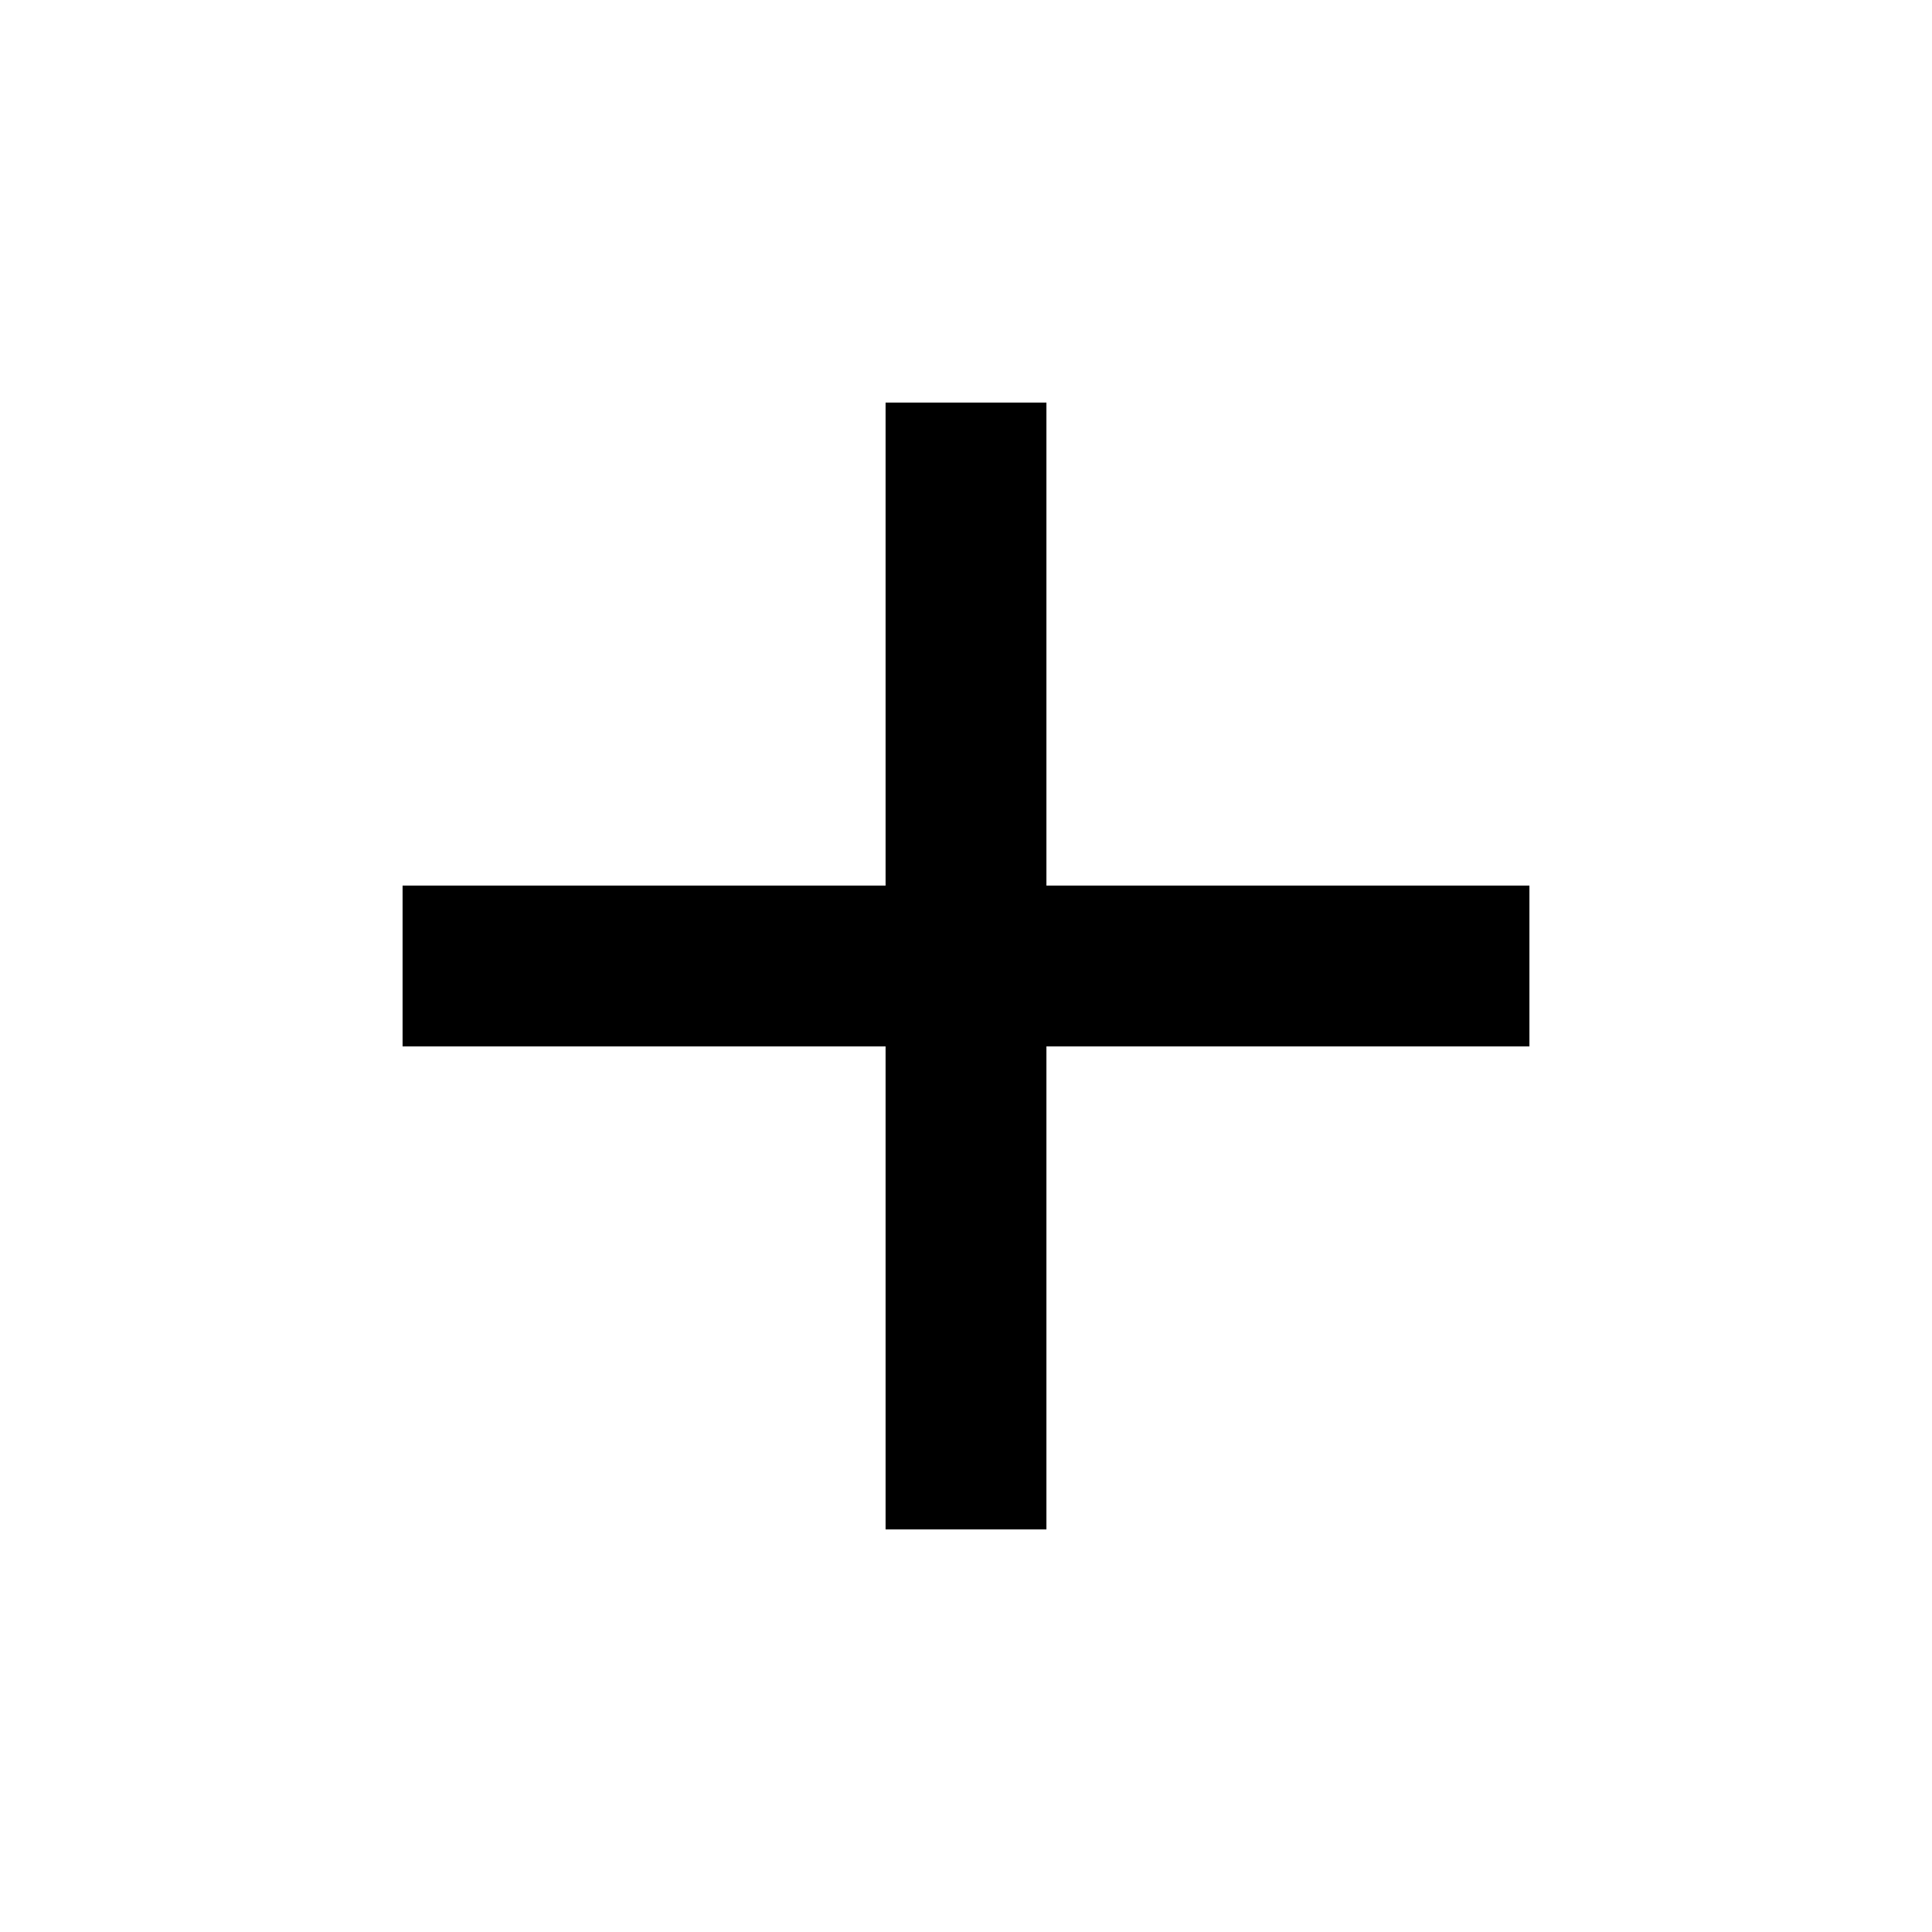
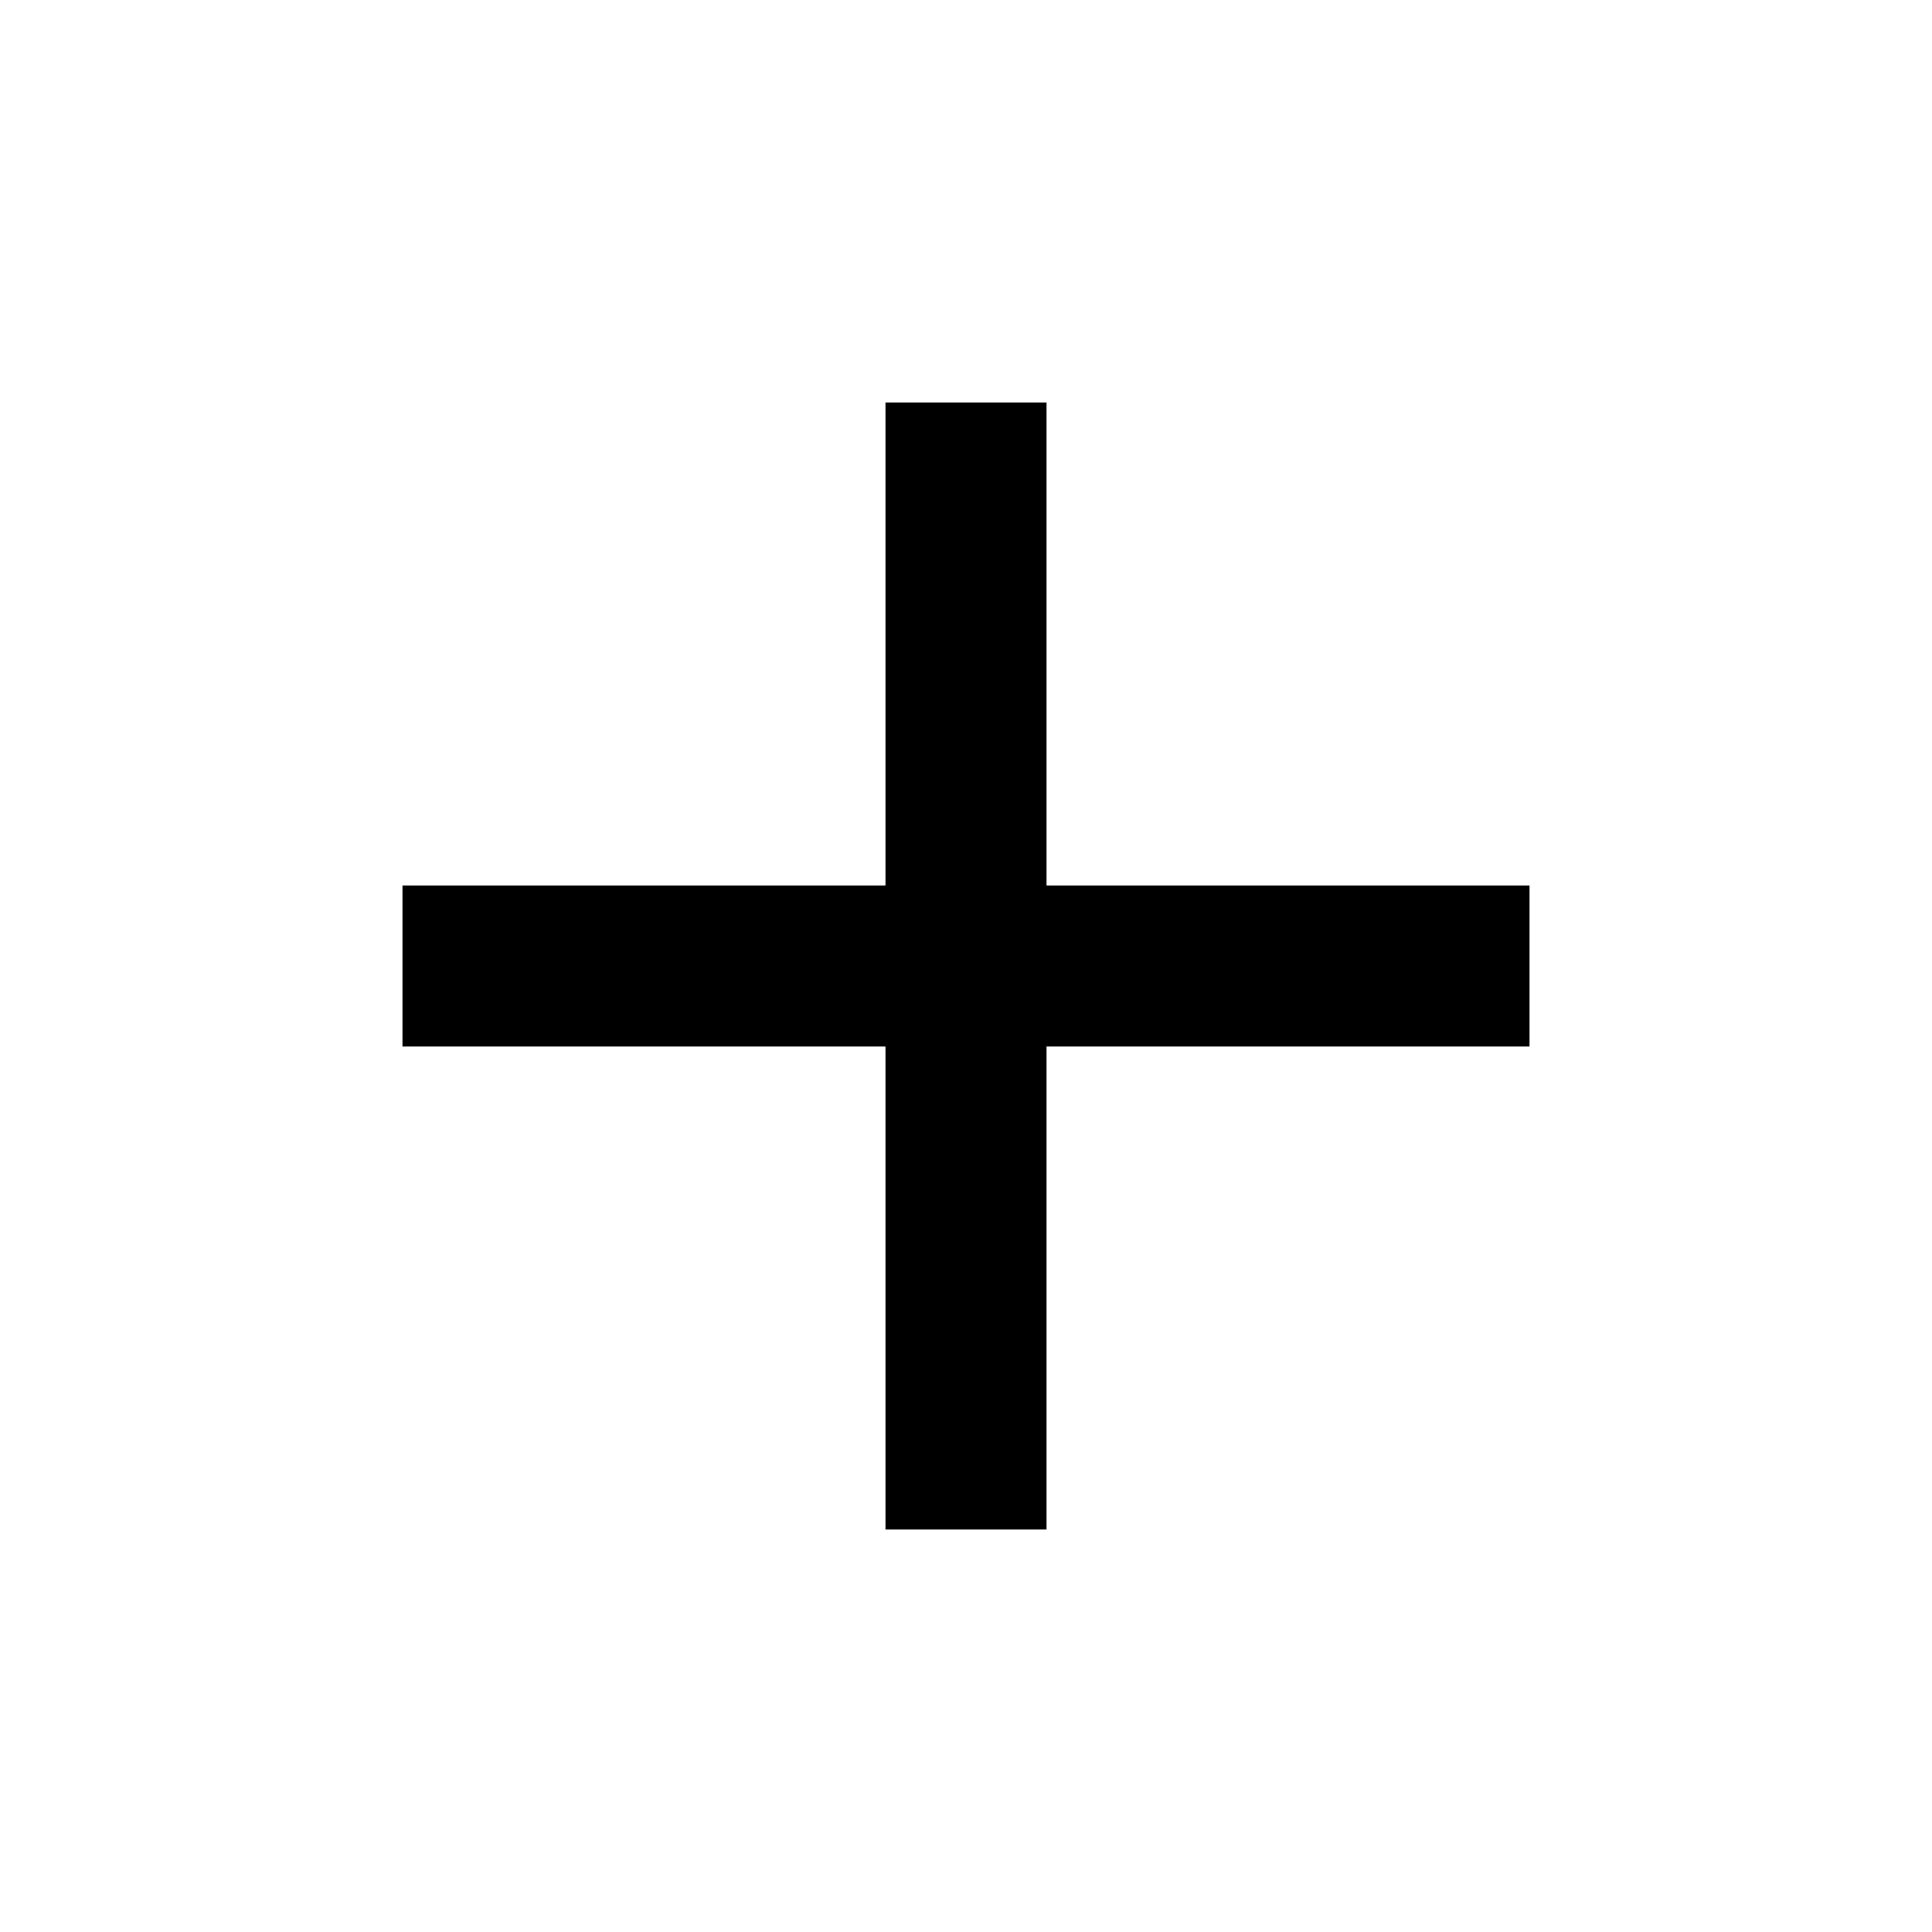
- <svg xmlns="http://www.w3.org/2000/svg" width="32px" height="32px" viewBox="0 0 32 32" version="1.1">
-   <g id="surface1">
-     <path style=" stroke:none;fill-rule:nonzero;fill:rgb(0%,0%,0%);fill-opacity:1;" d="M 25.332 17.332 L 17.332 17.332 L 17.332 25.332 L 14.668 25.332 L 14.668 17.332 L 6.668 17.332 L 6.668 14.668 L 14.668 14.668 L 14.668 6.668 L 17.332 6.668 L 17.332 14.668 L 25.332 14.668 Z M 25.332 17.332 " />
-   </g>
+ <svg xmlns="http://www.w3.org/2000/svg" height="1.75rem" width="1.75rem" viewBox="0 0 24 24" version="1.1" id="svg1">
+   <defs id="defs1" />
+   <path d="M 19,13 H 13 V 19 h -2 V 13 H 5 v -2 h 6 V 5 h 2 v 6 H 19 Z" id="path1" style="stroke-width:1" />
</svg>
